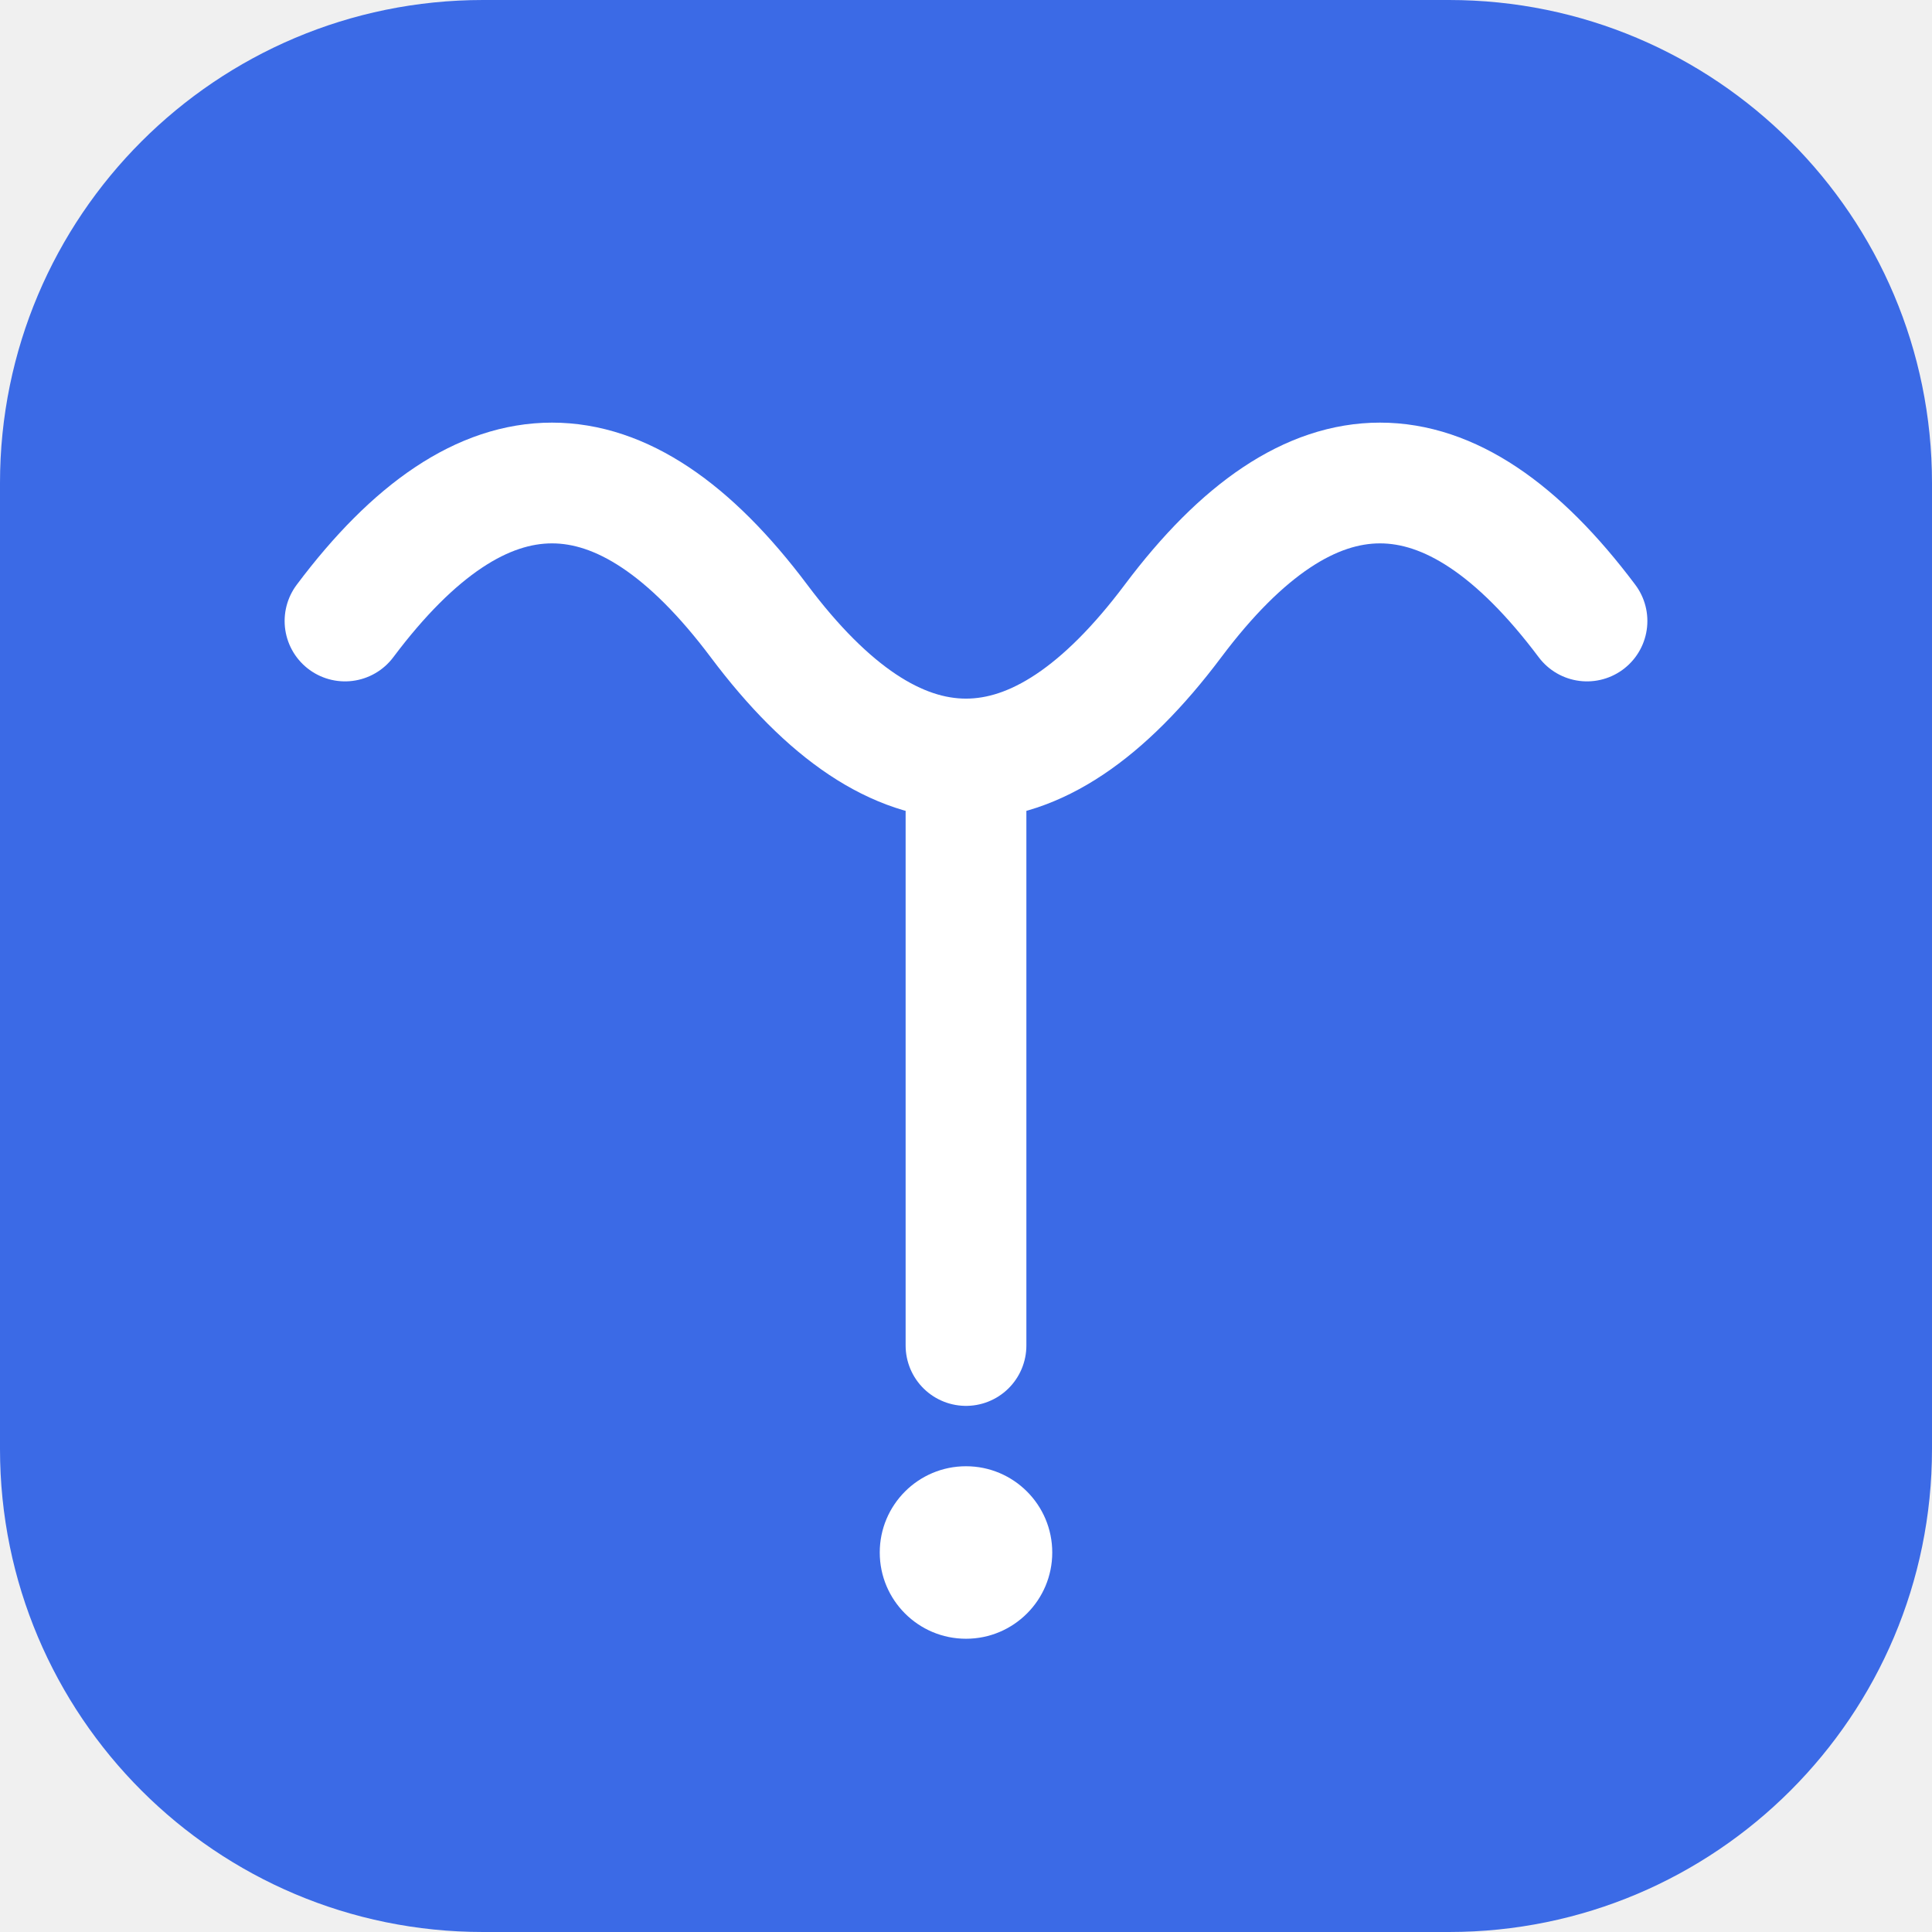
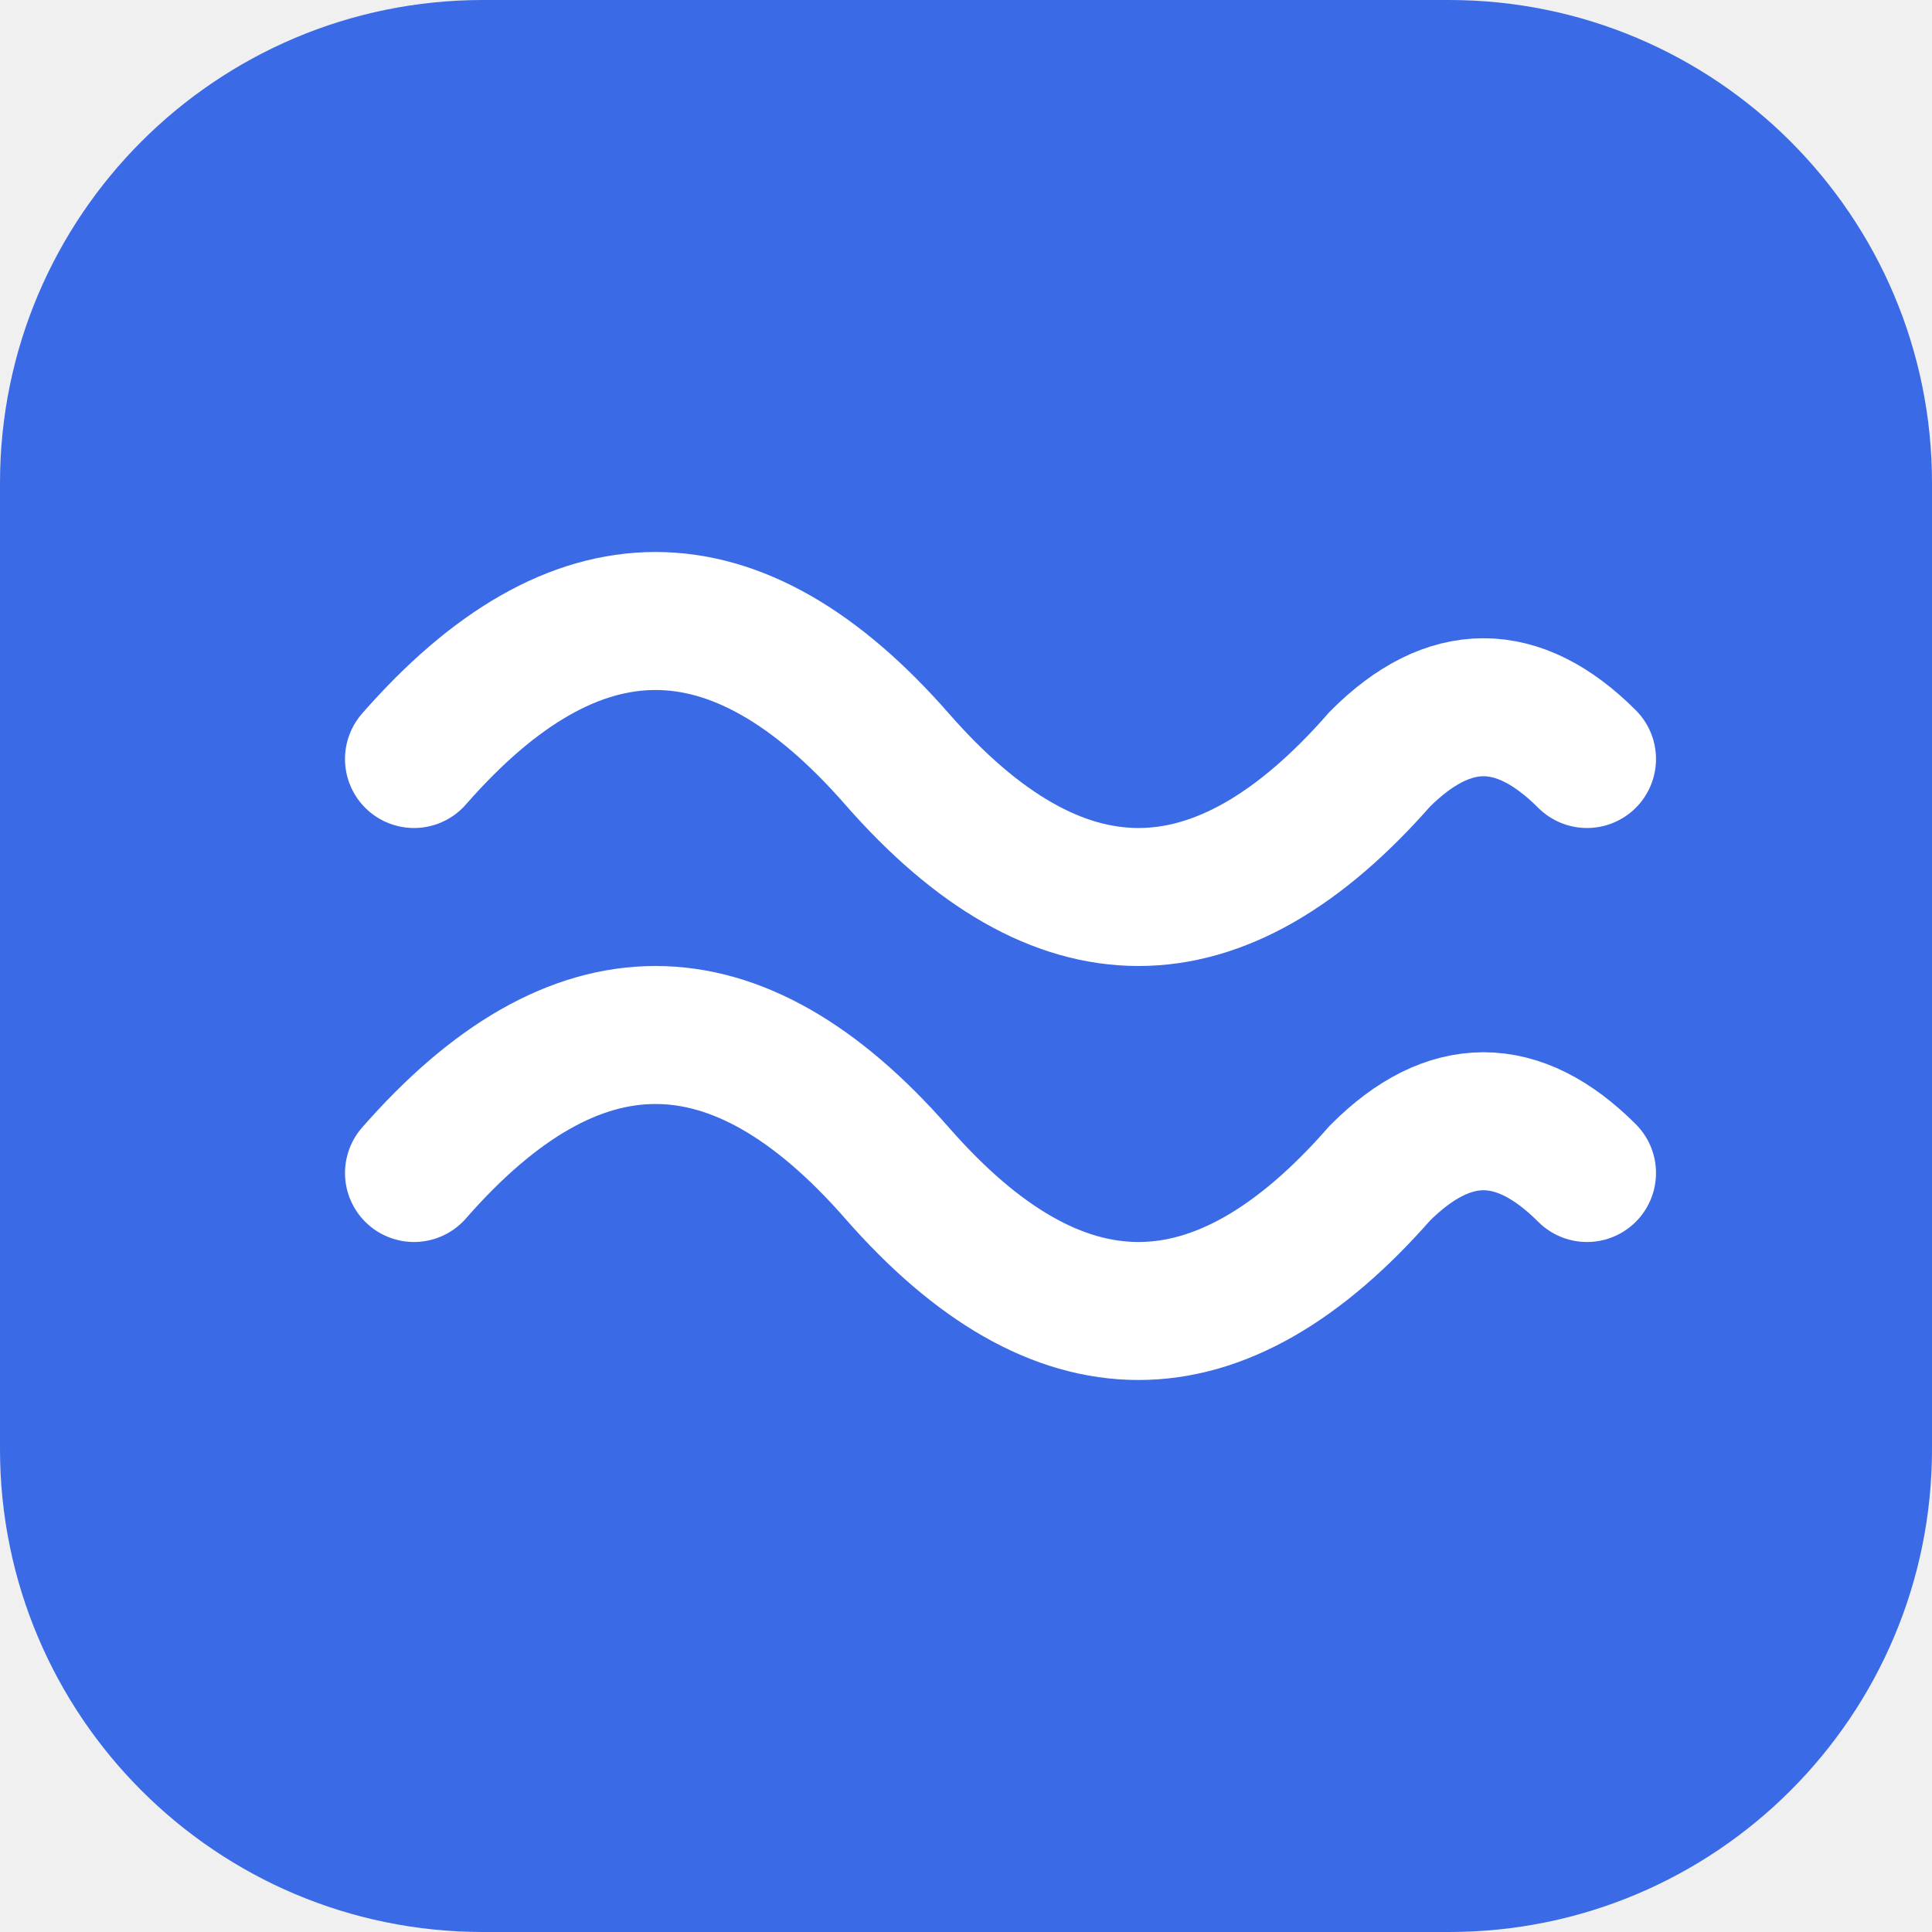
<svg xmlns="http://www.w3.org/2000/svg" width="56" height="56" viewBox="0 0 56 56" fill="none">
  <rect width="56" height="56" rx="14" fill="#3B6AE6" />
-   <path d="M10 18 Q16 10 22 18 Q28 26 34 18 Q40 10 46 18" stroke="white" stroke-width="3.5" stroke-linecap="round" fill="none" />
-   <line x1="28" y1="22" x2="28" y2="39" stroke="white" stroke-width="3.5" stroke-linecap="round" />
-   <circle cx="28" cy="45" r="2.5" fill="white" />
+   <path d="M12 22 Q19 14 26 22 Q33 30 40 22 Q43 19 46 22" stroke="white" stroke-width="4" stroke-linecap="round" fill="none" />
+   <path d="M12 34 Q19 26 26 34 Q33 42 40 34 Q43 31 46 34" stroke="white" stroke-width="4" stroke-linecap="round" fill="none" />
</svg>
